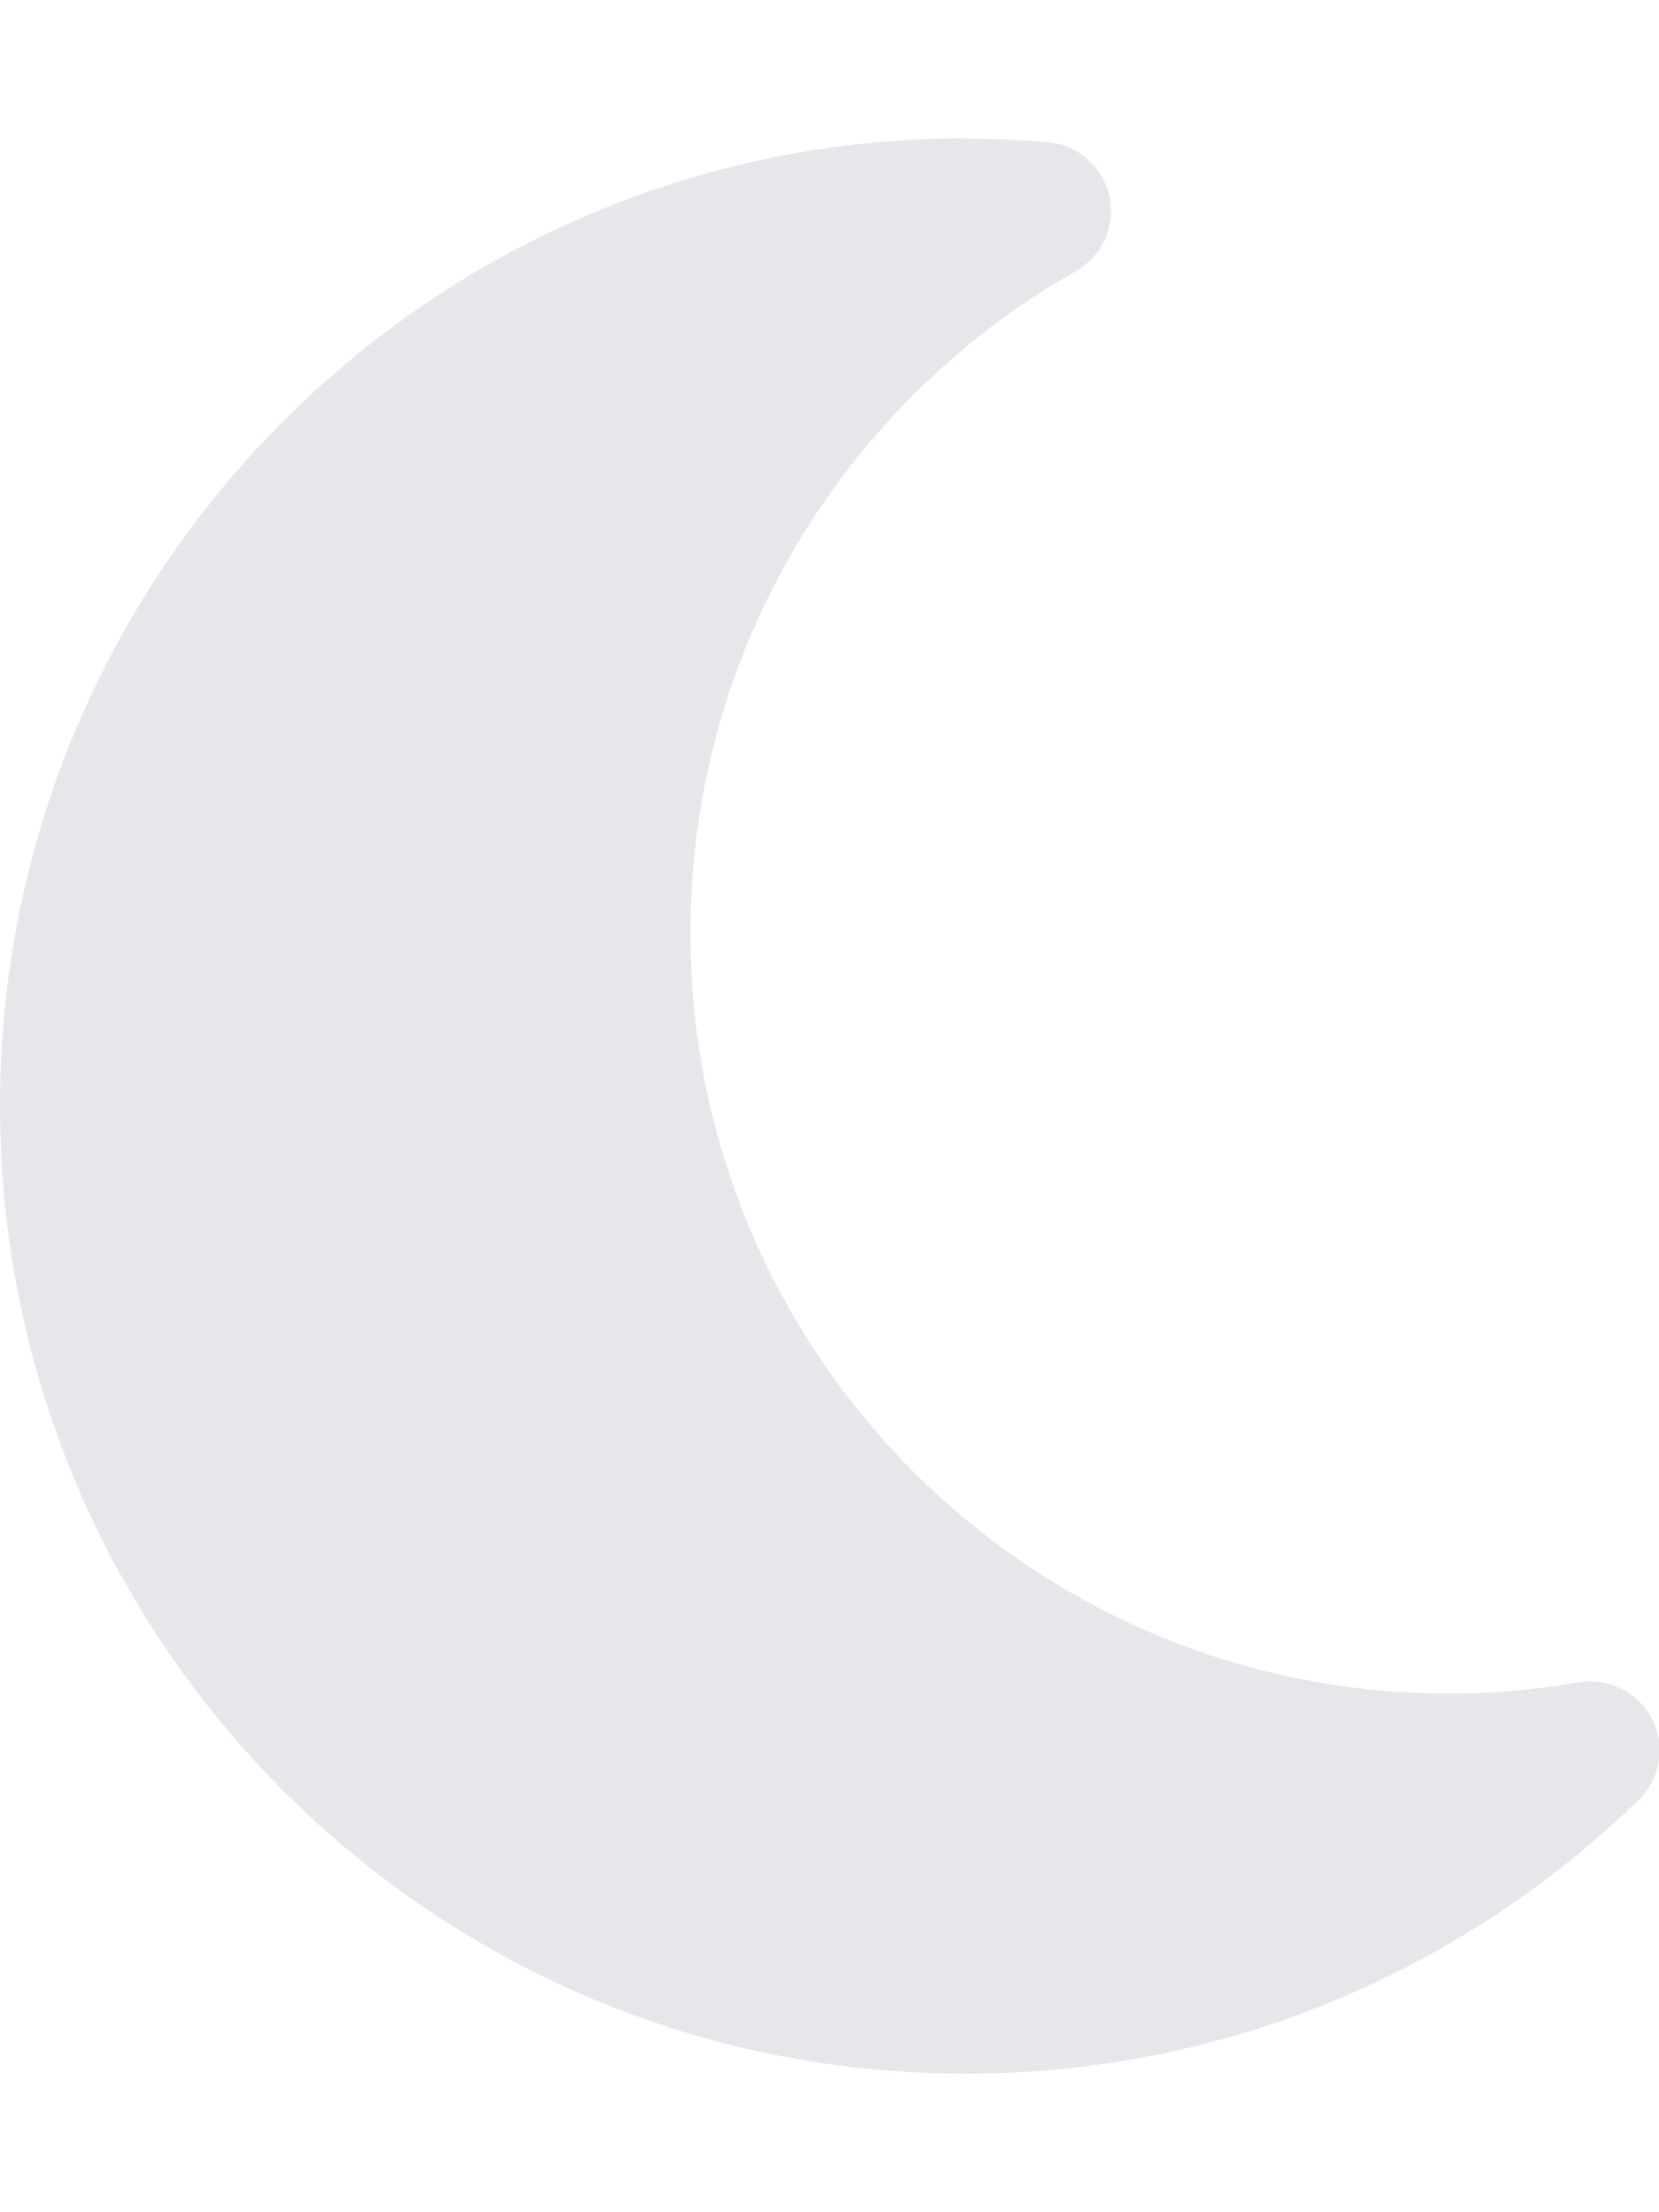
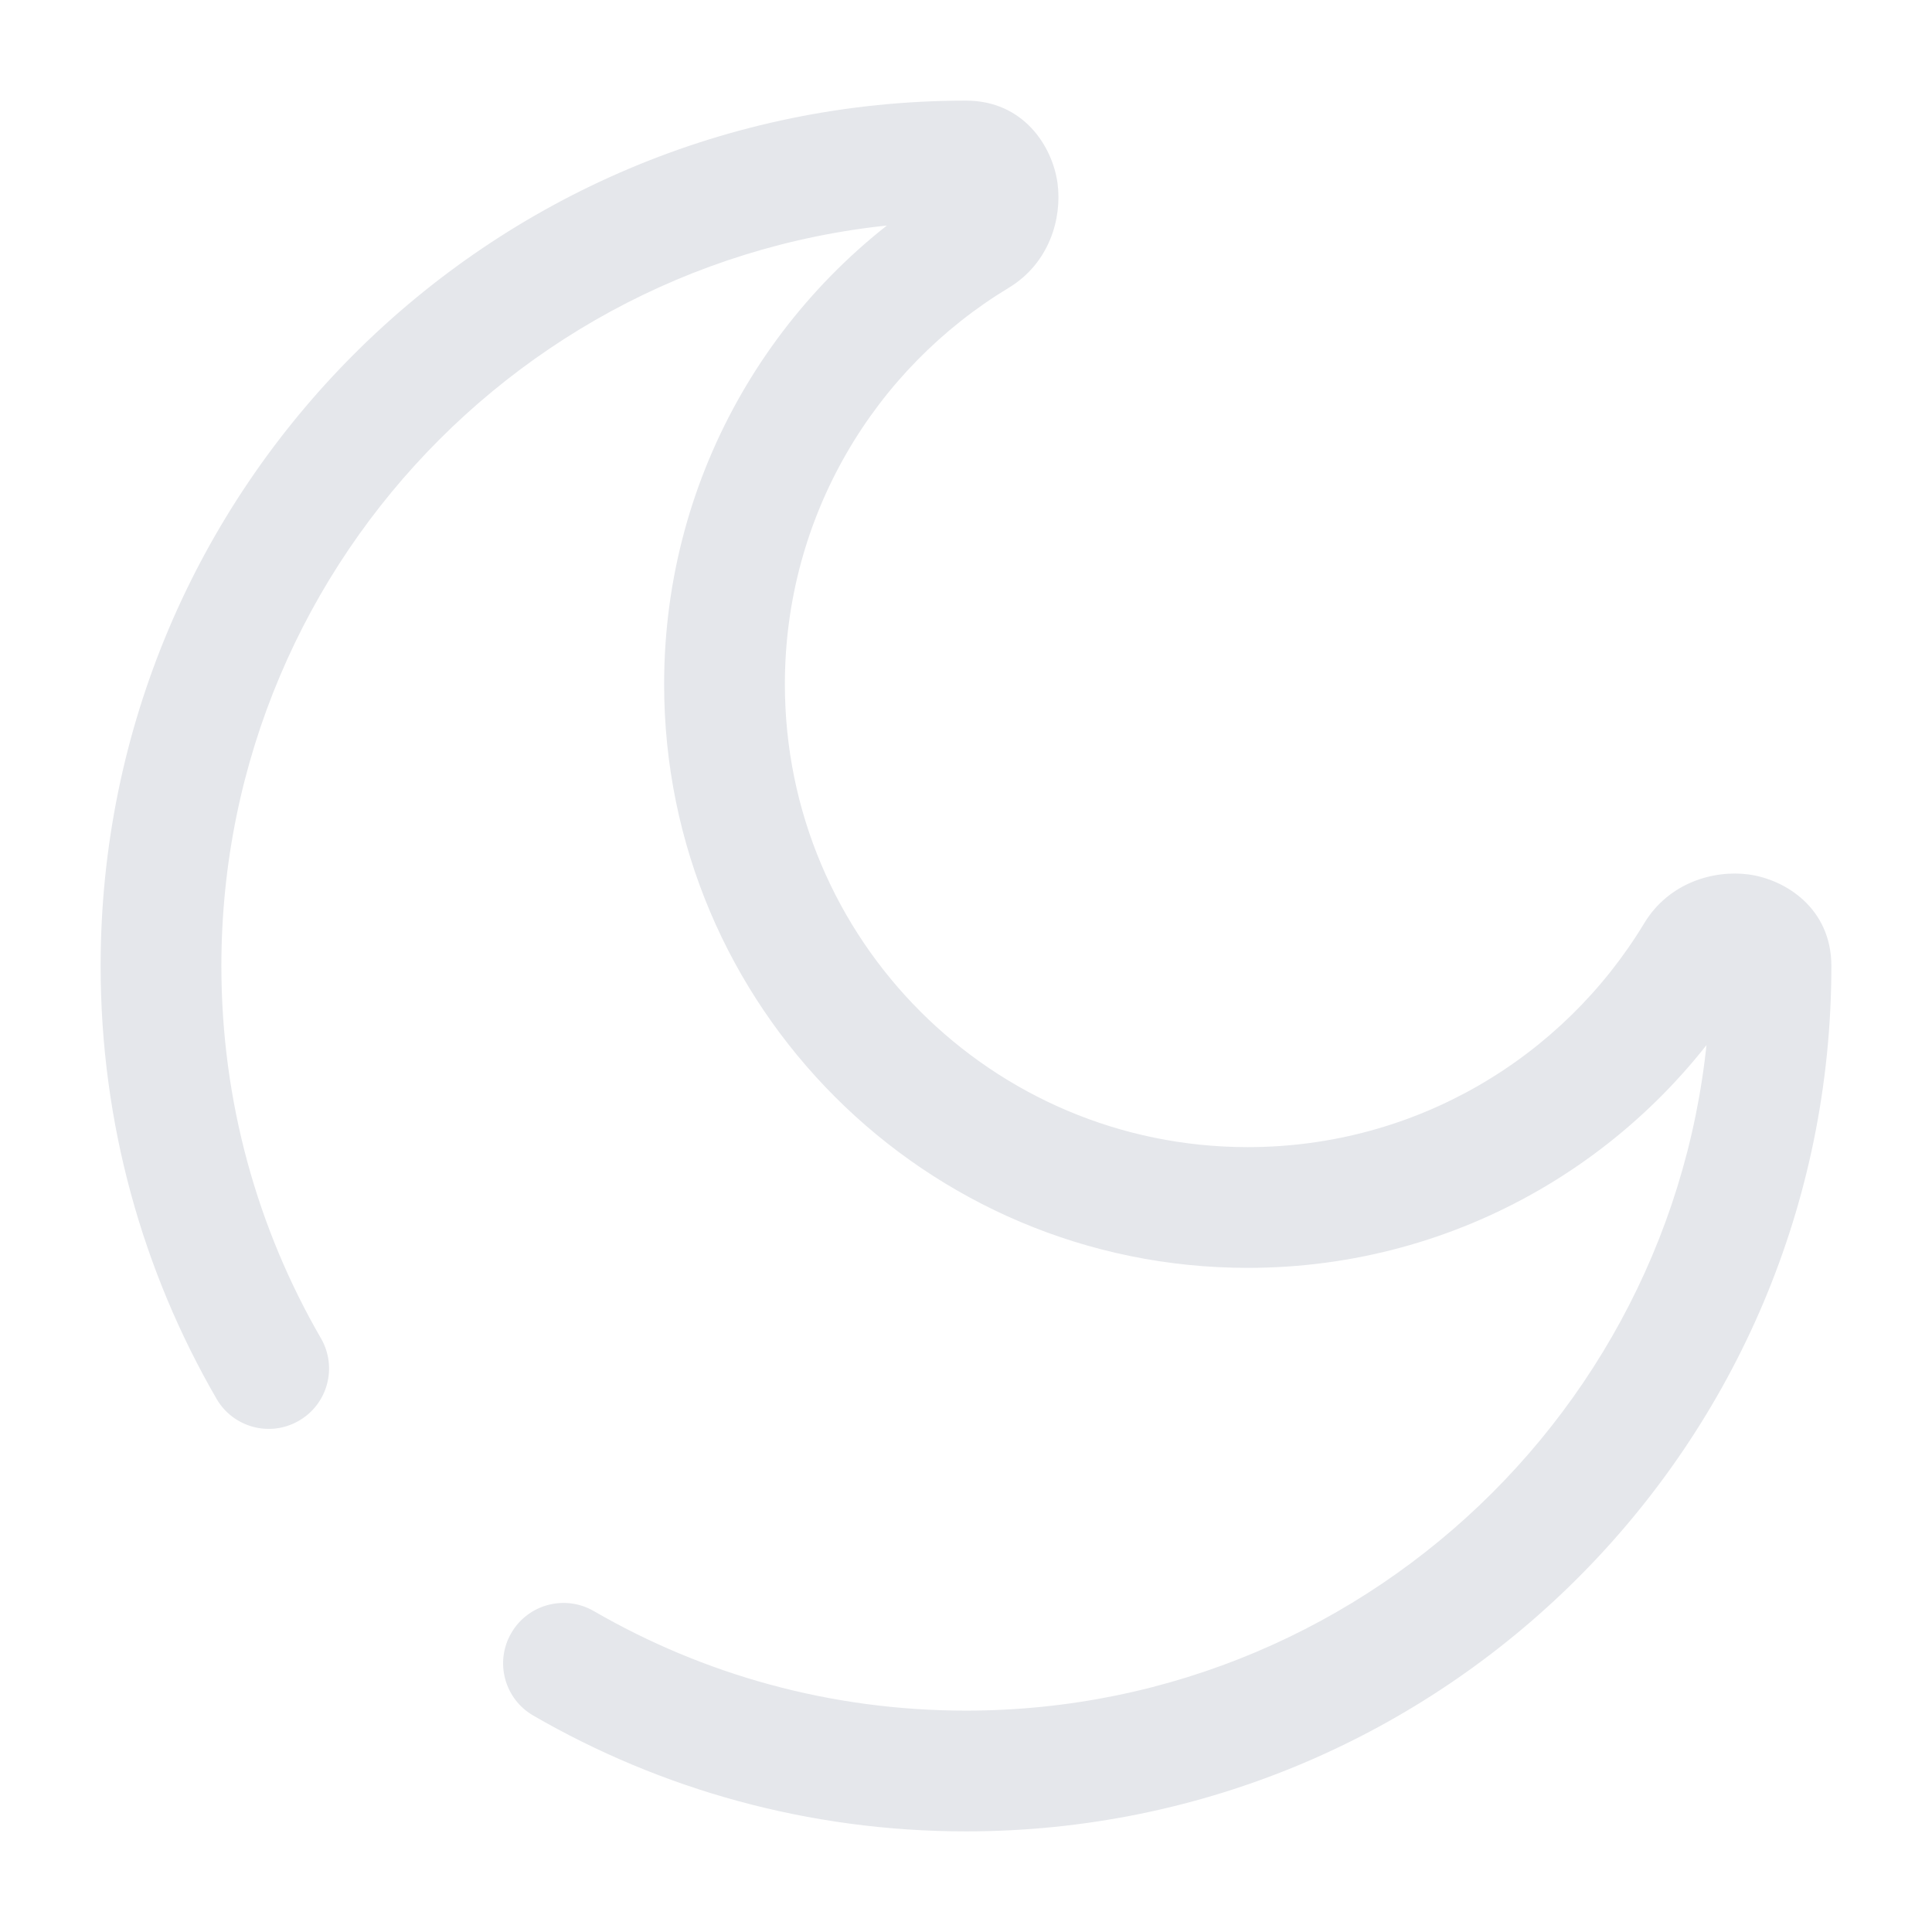
- <svg xmlns="http://www.w3.org/2000/svg" viewBox="0 0 384 512">
-   <path fill="#e5e7eb" d="M223.5 32C100 32 0 132.3 0 256S100 480 223.5 480c60.6 0 115.5-24.2 155.8-63.4c5-4.9 6.3-12.5 3.1-18.7s-10.1-9.7-17-8.5c-9.8 1.7-19.8 2.6-30.1 2.6c-96.9 0-175.5-78.8-175.5-176c0-65.8 36-123.1 89.3-153.3c6.1-3.5 9.2-10.5 7.7-17.3s-7.3-11.9-14.3-12.5c-6.3-.5-12.6-.8-19-.8z" />
+ <svg xmlns="http://www.w3.org/2000/svg" width="800px" height="800px" viewBox="0 0 24 24" fill="none">
+   <path d="M21.067 11.857L20.425 11.469L21.067 11.857ZM12.143 2.933L11.755 2.291V2.291L12.143 2.933ZM7.376 20.013C7.017 19.806 6.558 19.928 6.351 20.287C6.143 20.645 6.266 21.104 6.624 21.311L7.376 20.013ZM2.689 17.375C2.896 17.734 3.355 17.857 3.713 17.649C4.072 17.442 4.194 16.983 3.987 16.625L2.689 17.375ZM21.25 12C21.25 17.109 17.109 21.25 12 21.25V22.75C17.937 22.75 22.75 17.937 22.75 12H21.25ZM2.75 12C2.75 6.891 6.891 2.75 12 2.75V1.25C6.063 1.25 1.25 6.063 1.25 12H2.75ZM15.5 14.25C12.324 14.25 9.75 11.676 9.75 8.5H8.25C8.25 12.504 11.496 15.75 15.5 15.75V14.25ZM20.425 11.469C19.417 13.137 17.588 14.25 15.5 14.25V15.75C18.135 15.75 20.441 14.344 21.709 12.245L20.425 11.469ZM9.75 8.5C9.75 6.412 10.863 4.583 12.531 3.575L11.755 2.291C9.656 3.559 8.25 5.865 8.25 8.5H9.75ZM12 2.75C11.912 2.75 11.808 2.71 11.732 2.632C11.669 2.565 11.654 2.502 11.65 2.477C11.646 2.446 11.648 2.356 11.755 2.291L12.531 3.575C13.034 3.271 13.196 2.714 13.137 2.276C13.075 1.821 12.717 1.25 12 1.25V2.75ZM21.709 12.245C21.644 12.352 21.554 12.354 21.523 12.35C21.498 12.346 21.435 12.331 21.368 12.268C21.29 12.192 21.25 12.088 21.25 12H22.75C22.75 11.283 22.179 10.925 21.724 10.863C21.286 10.804 20.729 10.966 20.425 11.469L21.709 12.245ZM12 21.25C10.314 21.25 8.735 20.8 7.376 20.013L6.624 21.311C8.206 22.227 10.043 22.75 12 22.75V21.25ZM3.987 16.625C3.2 15.265 2.75 13.686 2.75 12H1.25C1.25 13.957 1.774 15.794 2.689 17.375L3.987 16.625Z" fill="#e5e7eb" />
</svg>
